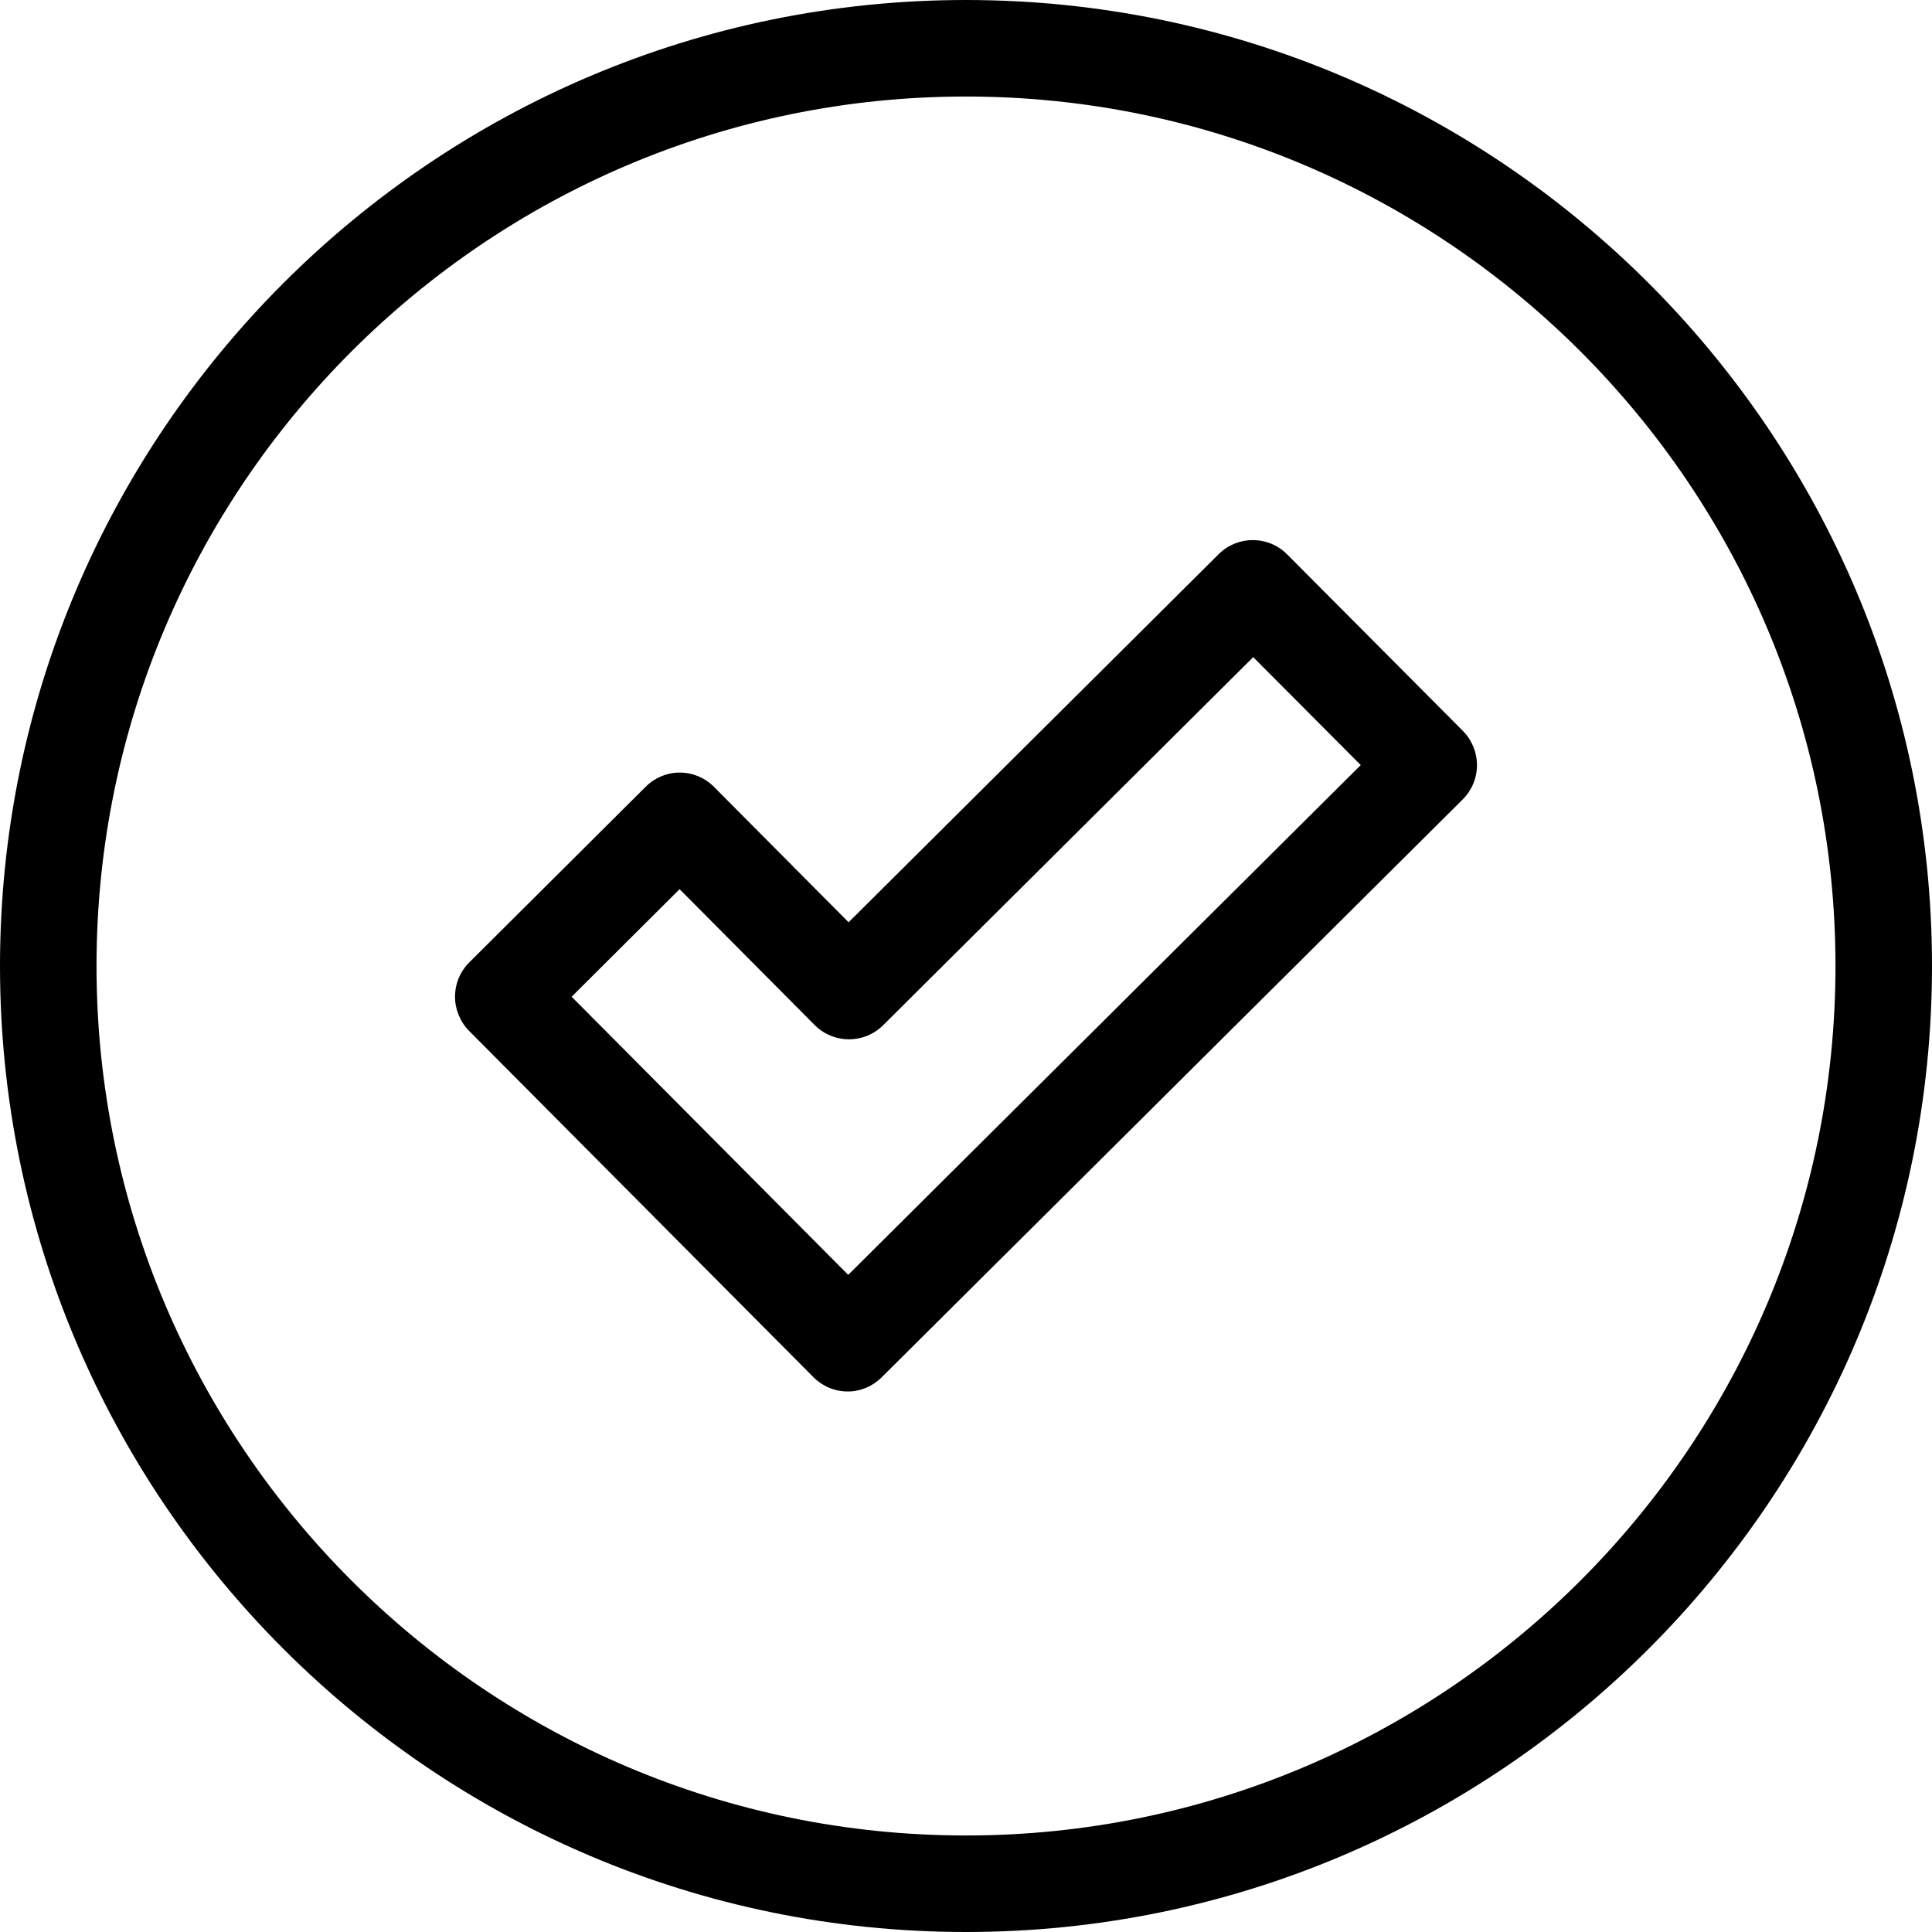
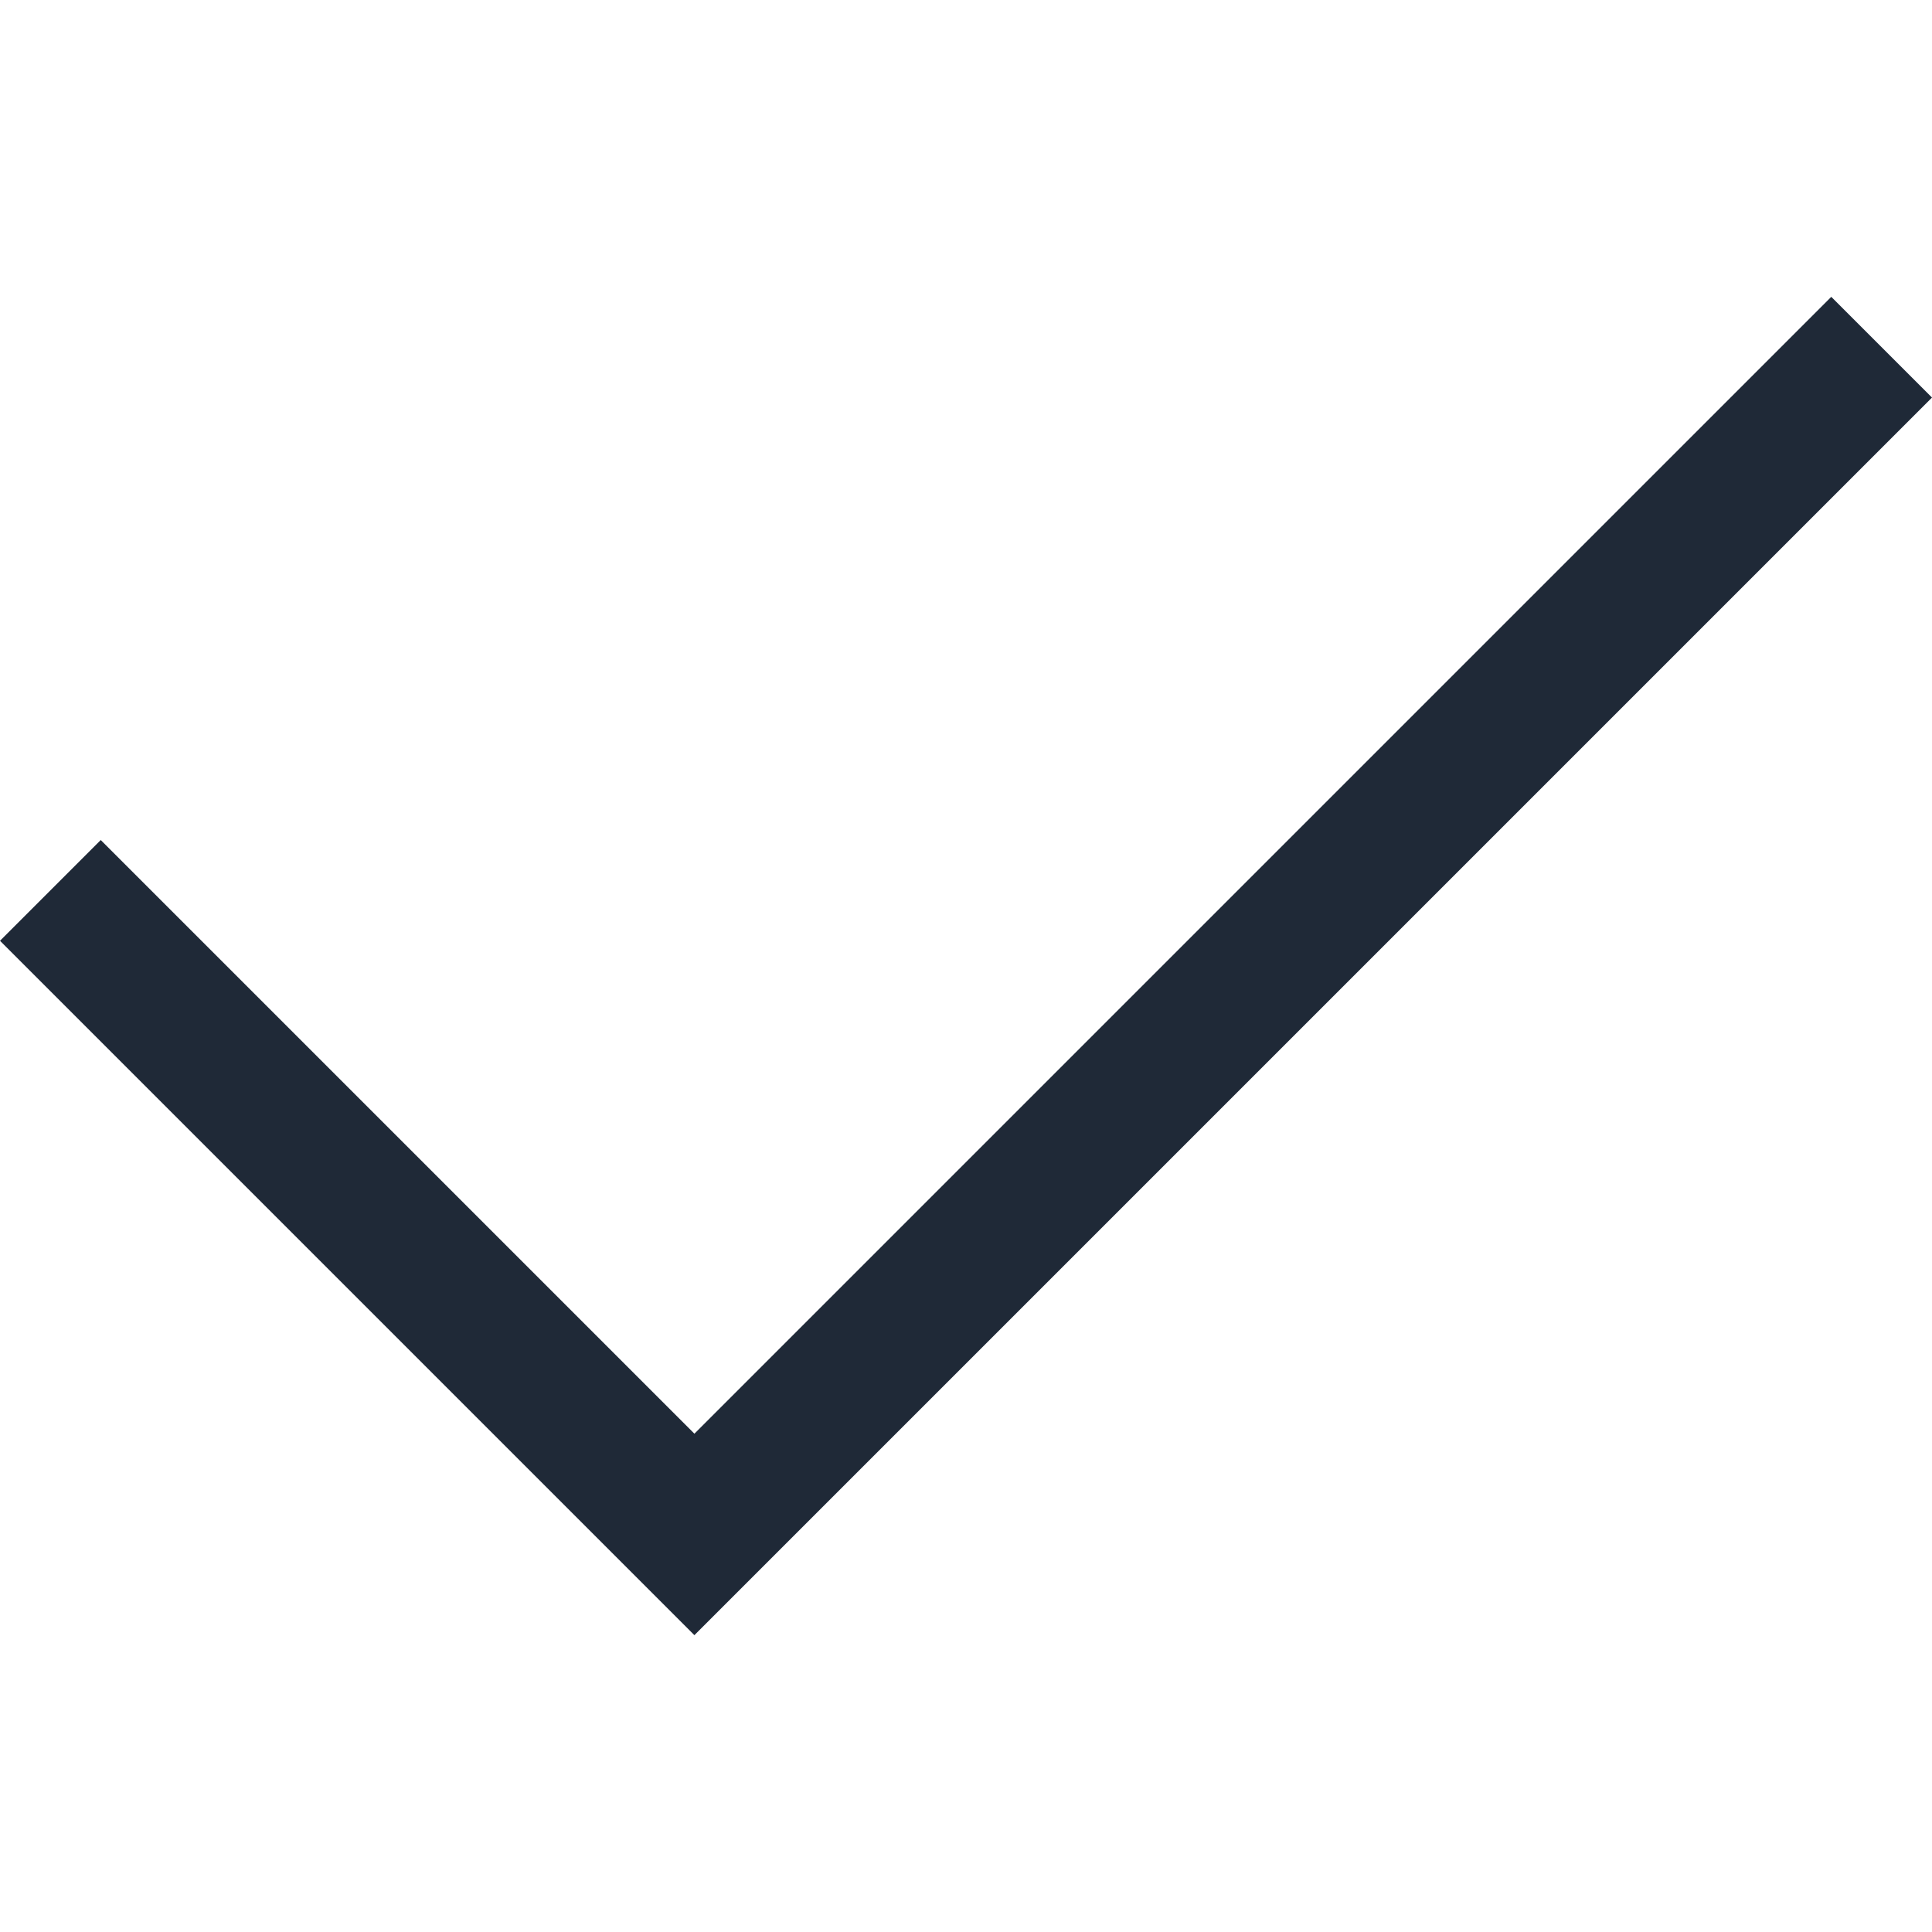
- <svg xmlns="http://www.w3.org/2000/svg" version="1.1" id="Capa_1" x="0px" y="0px" viewBox="0 0 490.4 490.4" style="enable-background:new 0 0 490.4 490.4;" xml:space="preserve">
-   <g>
-     <g>
-       <path d="M245.2,490.4c135.2,0,245.2-110,245.2-245.2S380.4,0,245.2,0S0,110,0,245.2S110,490.4,245.2,490.4z M245.2,24.5    c121.7,0,220.7,99,220.7,220.7s-99,220.7-220.7,220.7s-220.7-99-220.7-220.7S123.5,24.5,245.2,24.5z" />
-       <path d="M206.5,349.6c2.3,2.3,5.4,3.6,8.7,3.6l0,0c3.2,0,6.3-1.3,8.6-3.6l147.5-146.7c2.3-2.3,3.6-5.4,3.6-8.7    c0-3.2-1.3-6.4-3.6-8.7l-44.6-44.8c-4.8-4.8-12.5-4.8-17.3-0.1l-94,93.5l-34.2-34.4c-2.3-2.3-5.4-3.6-8.7-3.6l0,0    c-3.2,0-6.3,1.3-8.6,3.6l-44.8,44.6c-2.3,2.3-3.6,5.4-3.6,8.7c0,3.2,1.3,6.4,3.6,8.7L206.5,349.6z M172.5,225.7l34.3,34.5    c4.8,4.8,12.5,4.8,17.3,0.1l94-93.5l27.3,27.4L215.3,323.6L145.1,253L172.5,225.7z" />
-     </g>
-   </g>
+ <svg xmlns="http://www.w3.org/2000/svg" version="1.1" id="Layer_1" x="0px" y="0px" viewBox="0 0 406.834 406.834" style="enable-background:new 0 0 406.834 406.834;" xml:space="preserve">
+   <polygon fill="rgb(31, 41, 55)" points="385.621,62.507 146.225,301.901 21.213,176.891 0,198.104 146.225,344.327 406.834,83.72 " />
  <g>
</g>
  <g>
</g>
  <g>
</g>
  <g>
</g>
  <g>
</g>
  <g>
</g>
  <g>
</g>
  <g>
</g>
  <g>
</g>
  <g>
</g>
  <g>
</g>
  <g>
</g>
  <g>
</g>
  <g>
</g>
  <g>
</g>
</svg>
